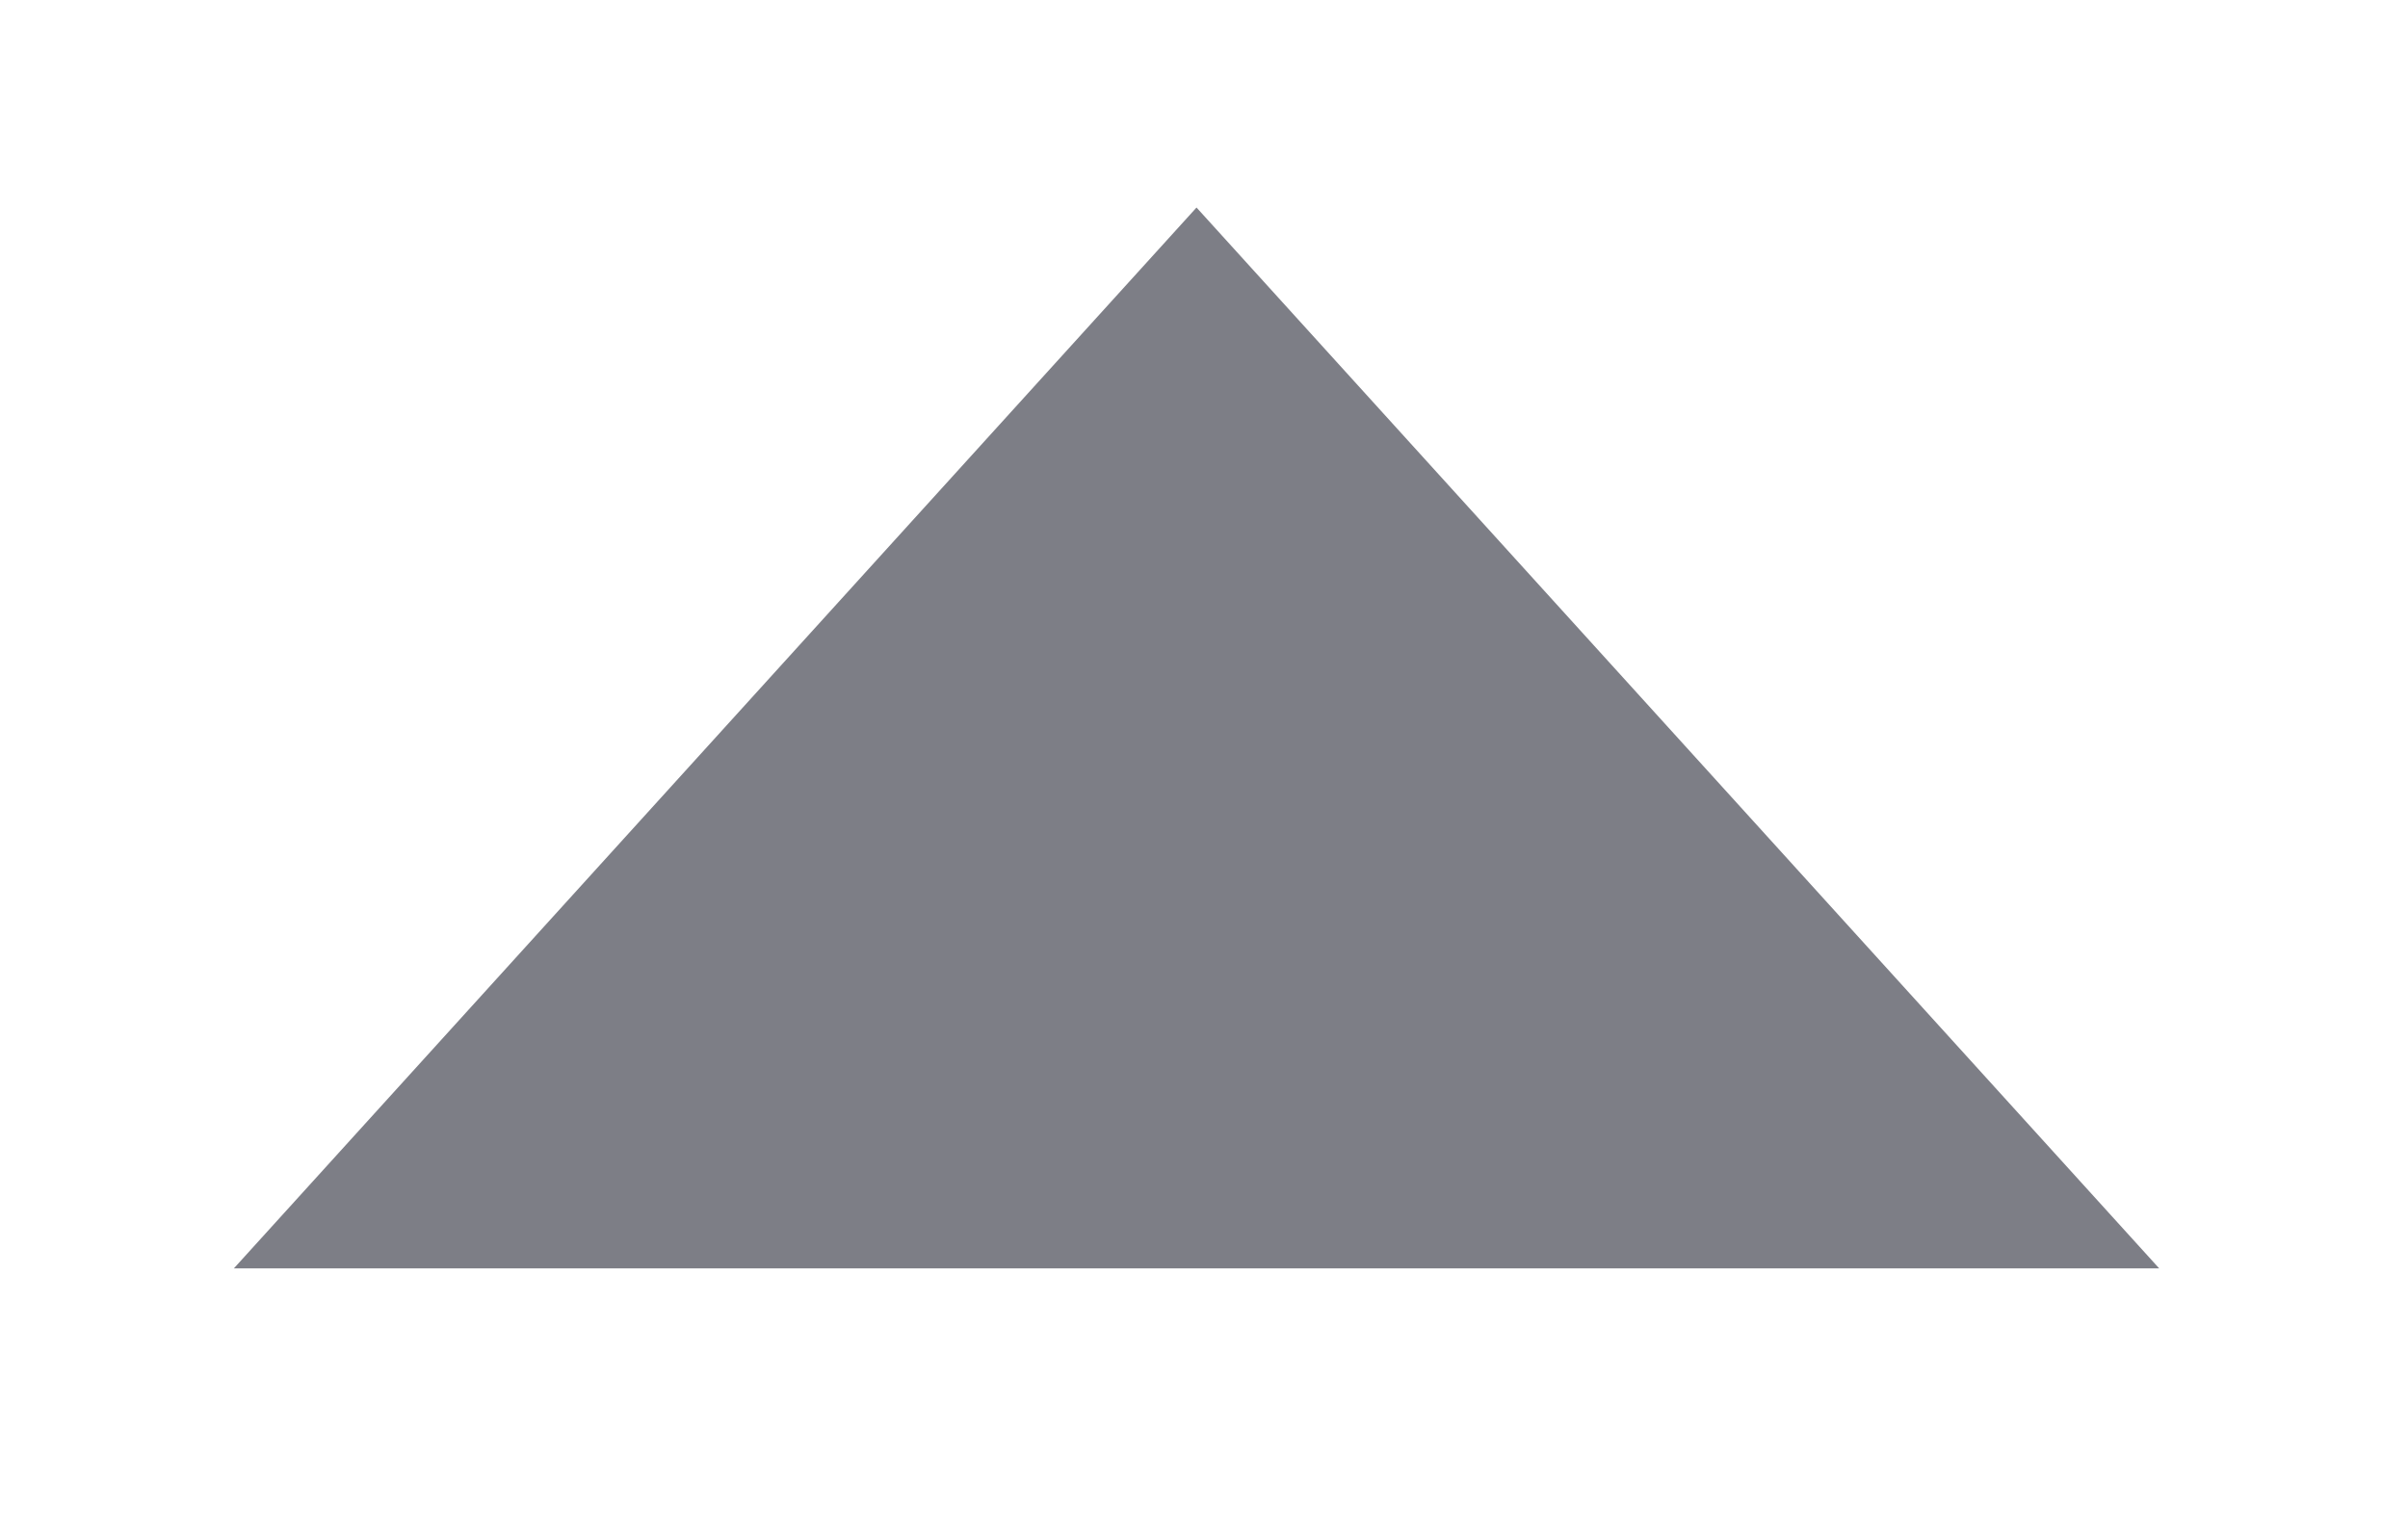
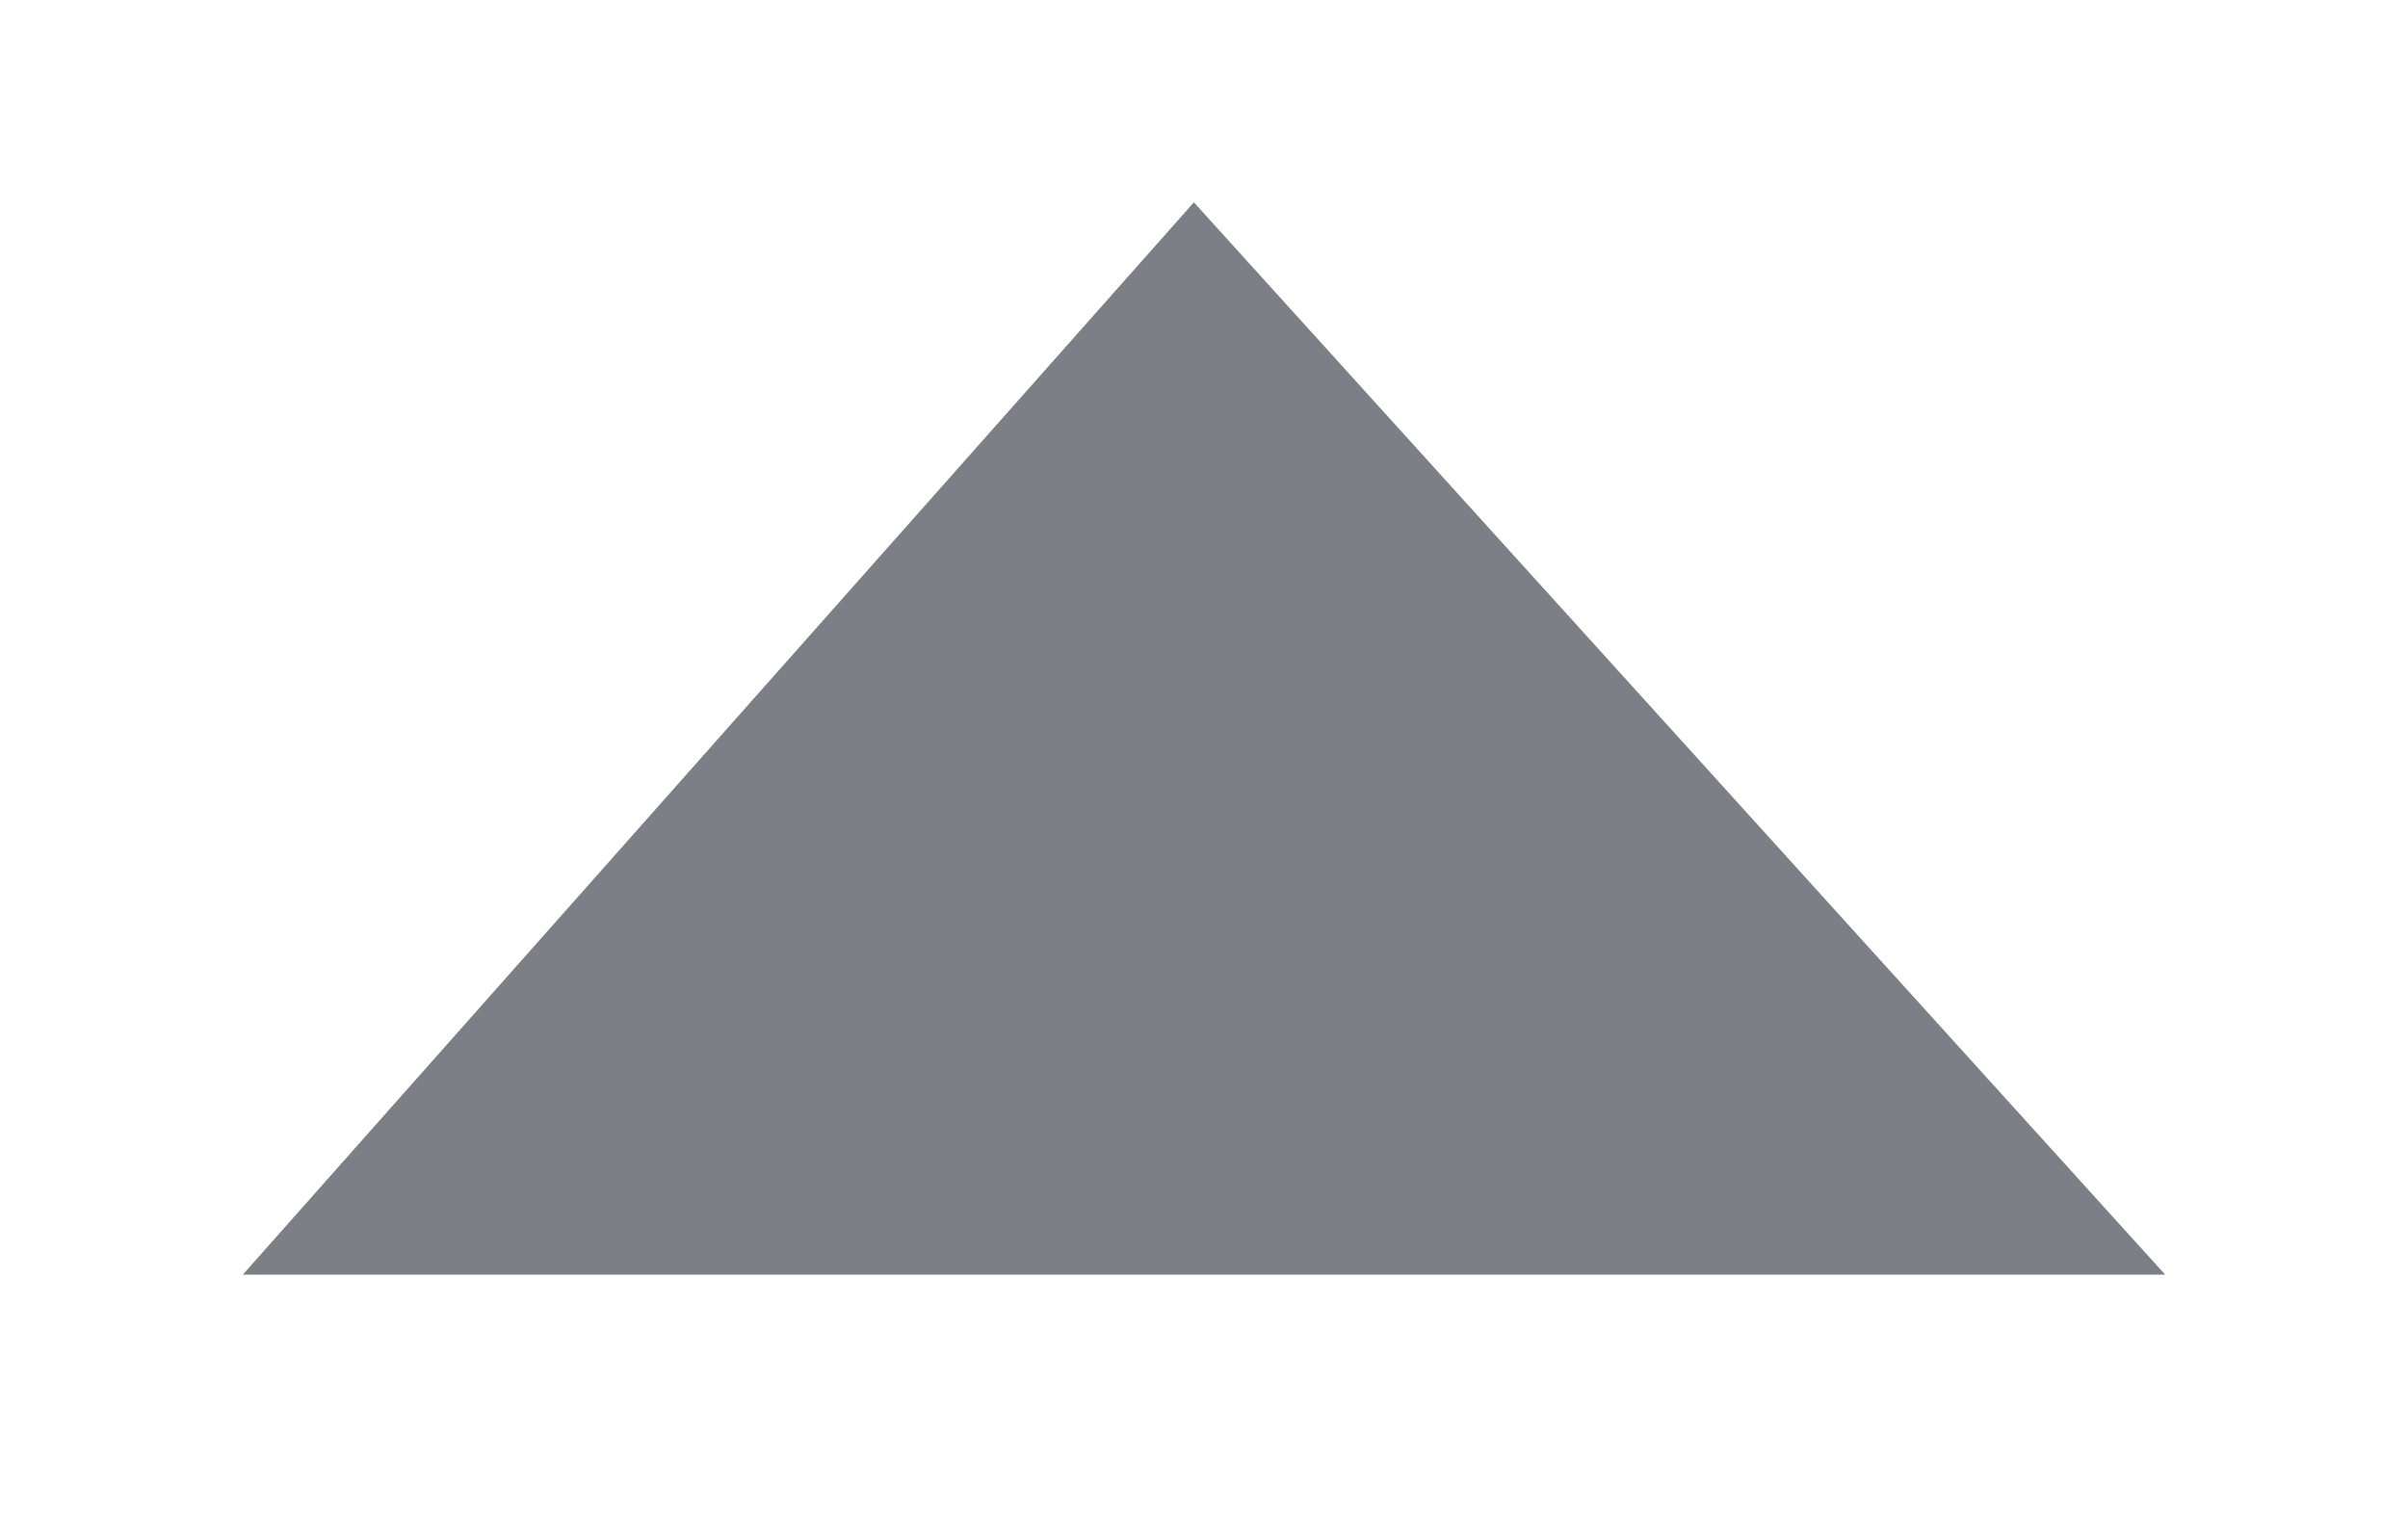
- <svg xmlns="http://www.w3.org/2000/svg" xmlns:xlink="http://www.w3.org/1999/xlink" version="1.1" id="Layer_1" x="0px" y="0px" width="11.914px" height="7.595px" viewBox="0 0 11.914 7.595" style="enable-background:new 0 0 11.914 7.595;" xml:space="preserve">
-   <style type="text/css">
- 	.st0{clip-path:url(#SVGID_2_);fill-rule:evenodd;clip-rule:evenodd;fill:#7D7E86;}
- </style>
+ <svg xmlns="http://www.w3.org/2000/svg" xmlns:xlink="http://www.w3.org/1999/xlink" version="1.1" id="Layer_1" x="0px" y="0px" width="11.9px" height="7.6px" viewBox="0 0 11.9 7.6" style="enable-background:new 0 0 11.9 7.6;" xml:space="preserve">
  <g>
    <g>
-       <defs>
-         <polygon id="SVGID_1_" points="5.92,1.027 10.683,6.277 1.157,6.277    " />
-       </defs>
-       <clipPath id="SVGID_2_">
-         <use xlink:href="#SVGID_1_" style="overflow:visible;" />
-       </clipPath>
-       <rect x="-3.843" y="-3.973" class="st0" width="19.526" height="15.25" />
+       <g>
+         <defs>
+           <polygon id="SVGID_1_" points="5.9,1 10.7,6.3 1.2,6.3     " />
+         </defs>
+         <clipPath id="SVGID_2_">
+           <use xlink:href="#SVGID_1_" style="overflow:visible;" />
+         </clipPath>
+         <rect x="-3.8" y="-4" style="clip-path:url(#SVGID_2_);fill:#7D7E86;" width="19.5" height="15.2" />
+       </g>
    </g>
  </g>
</svg>
